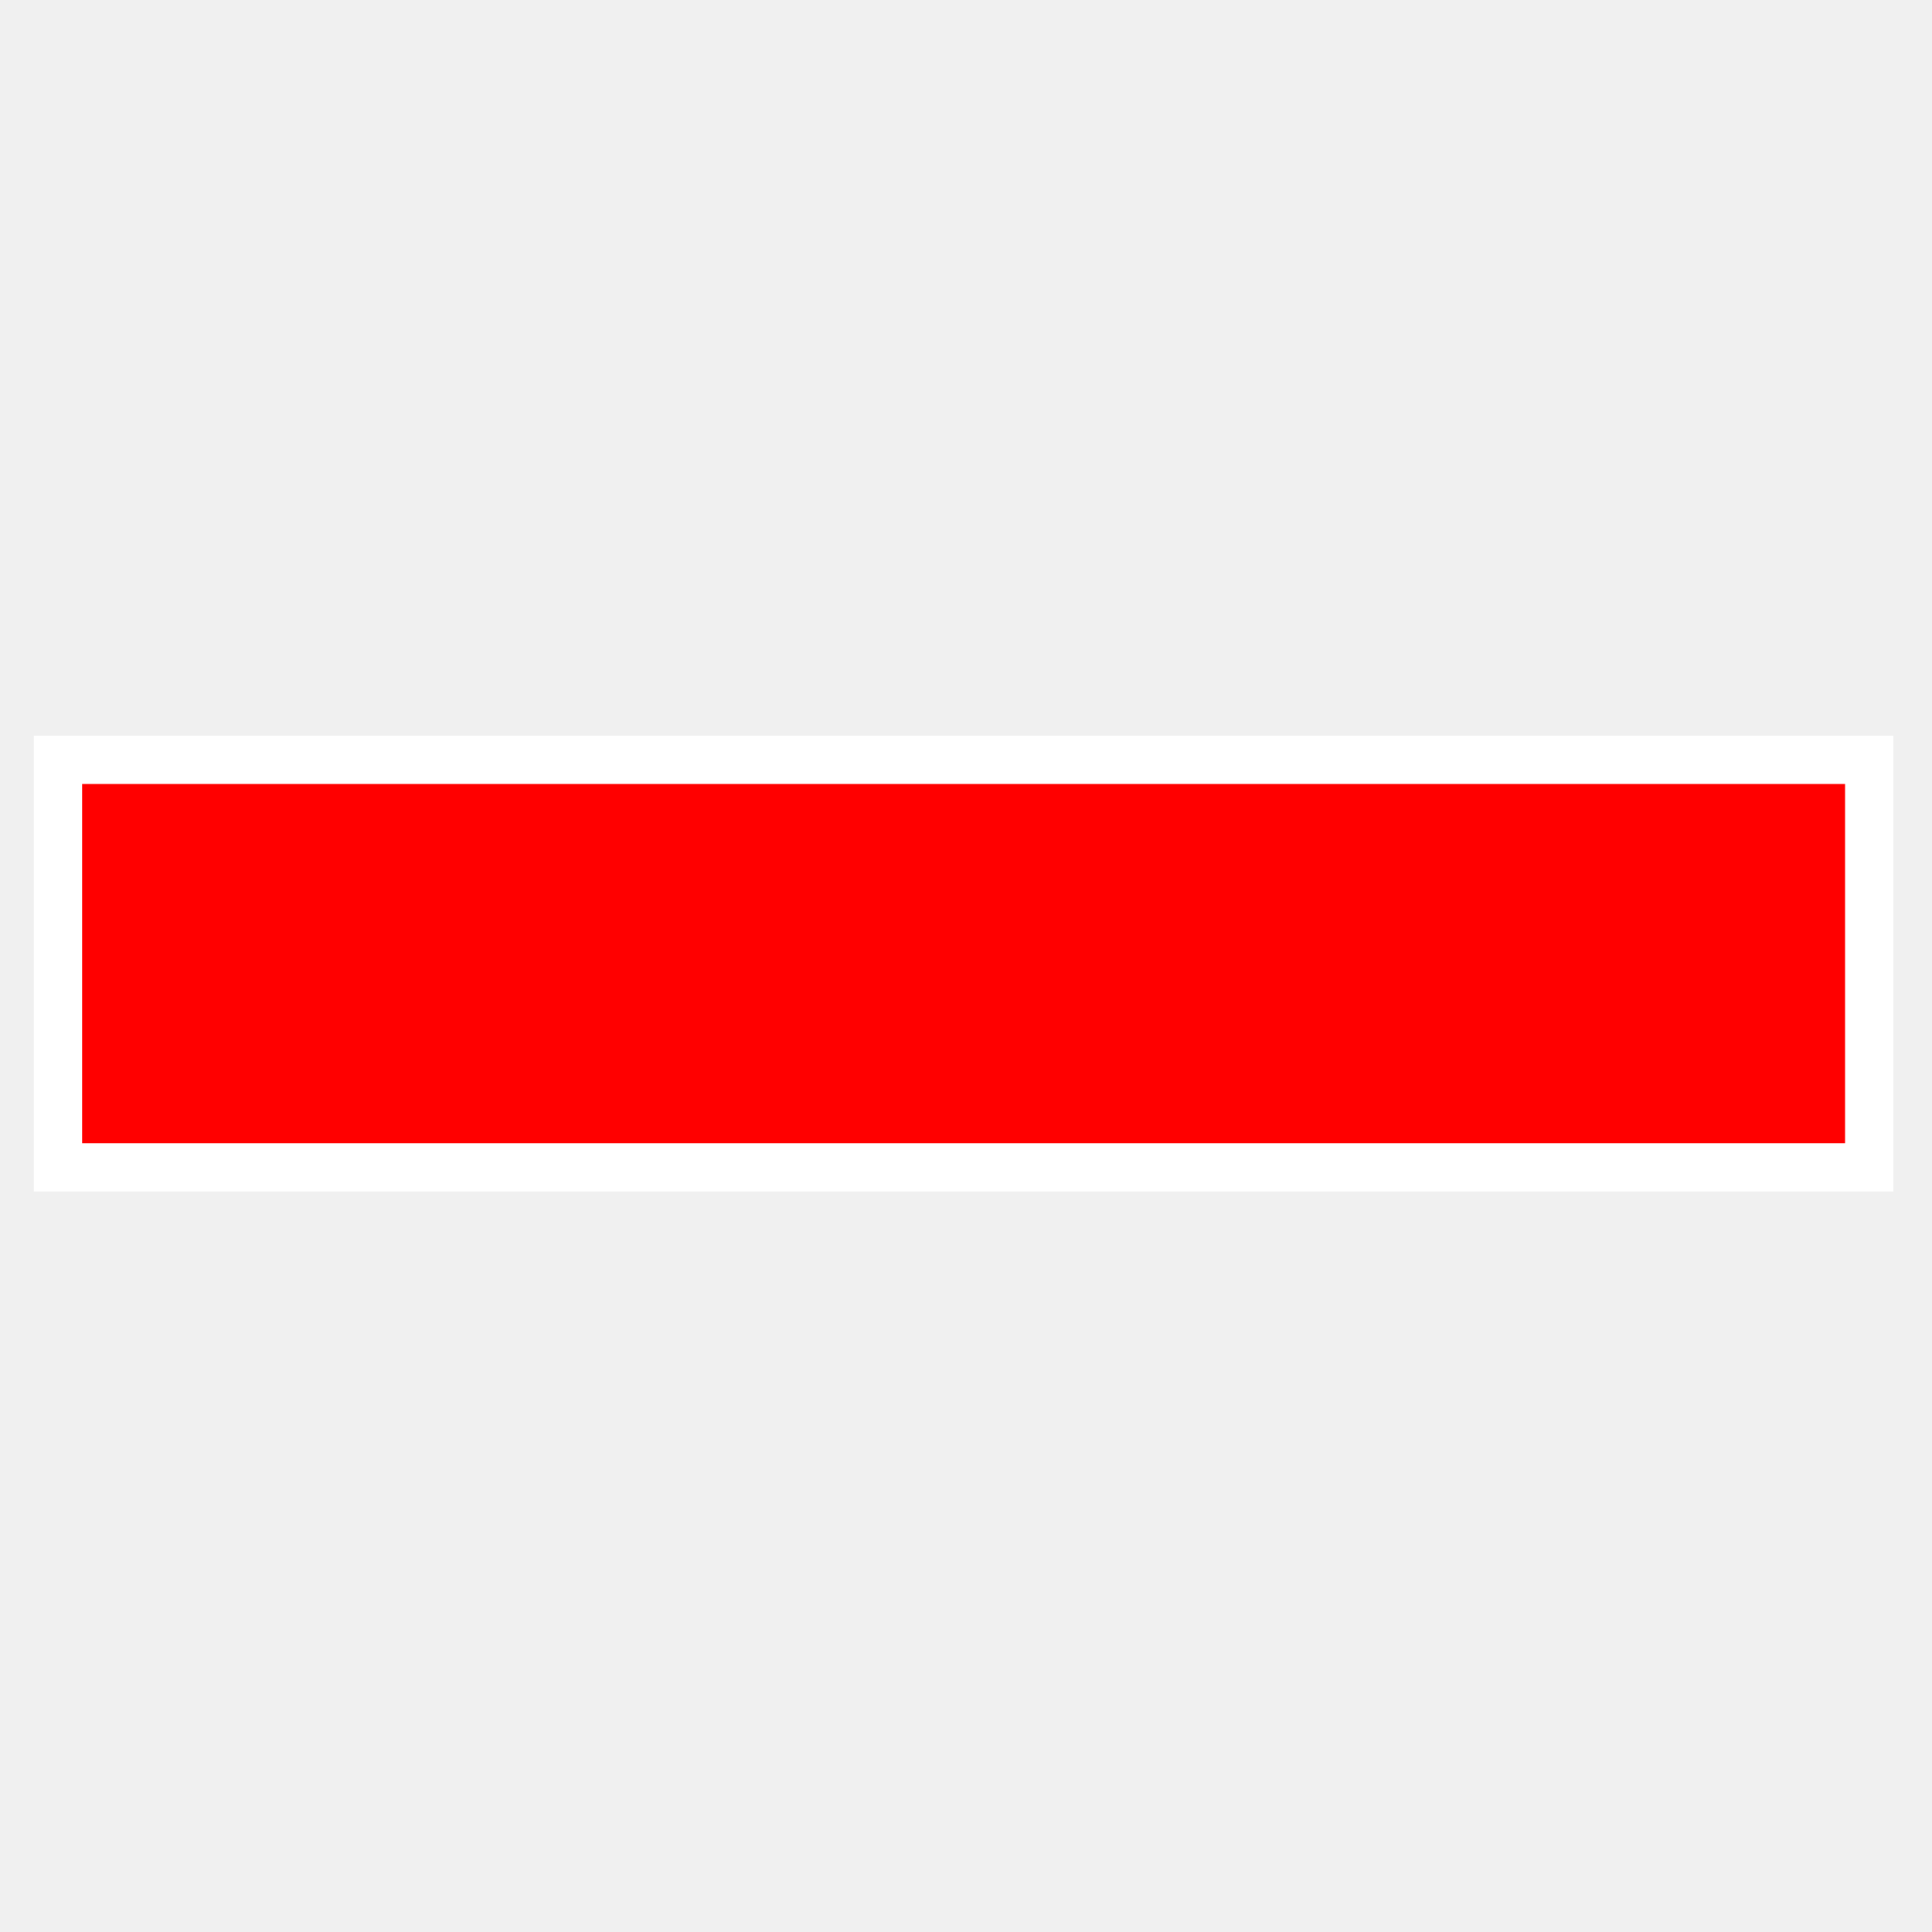
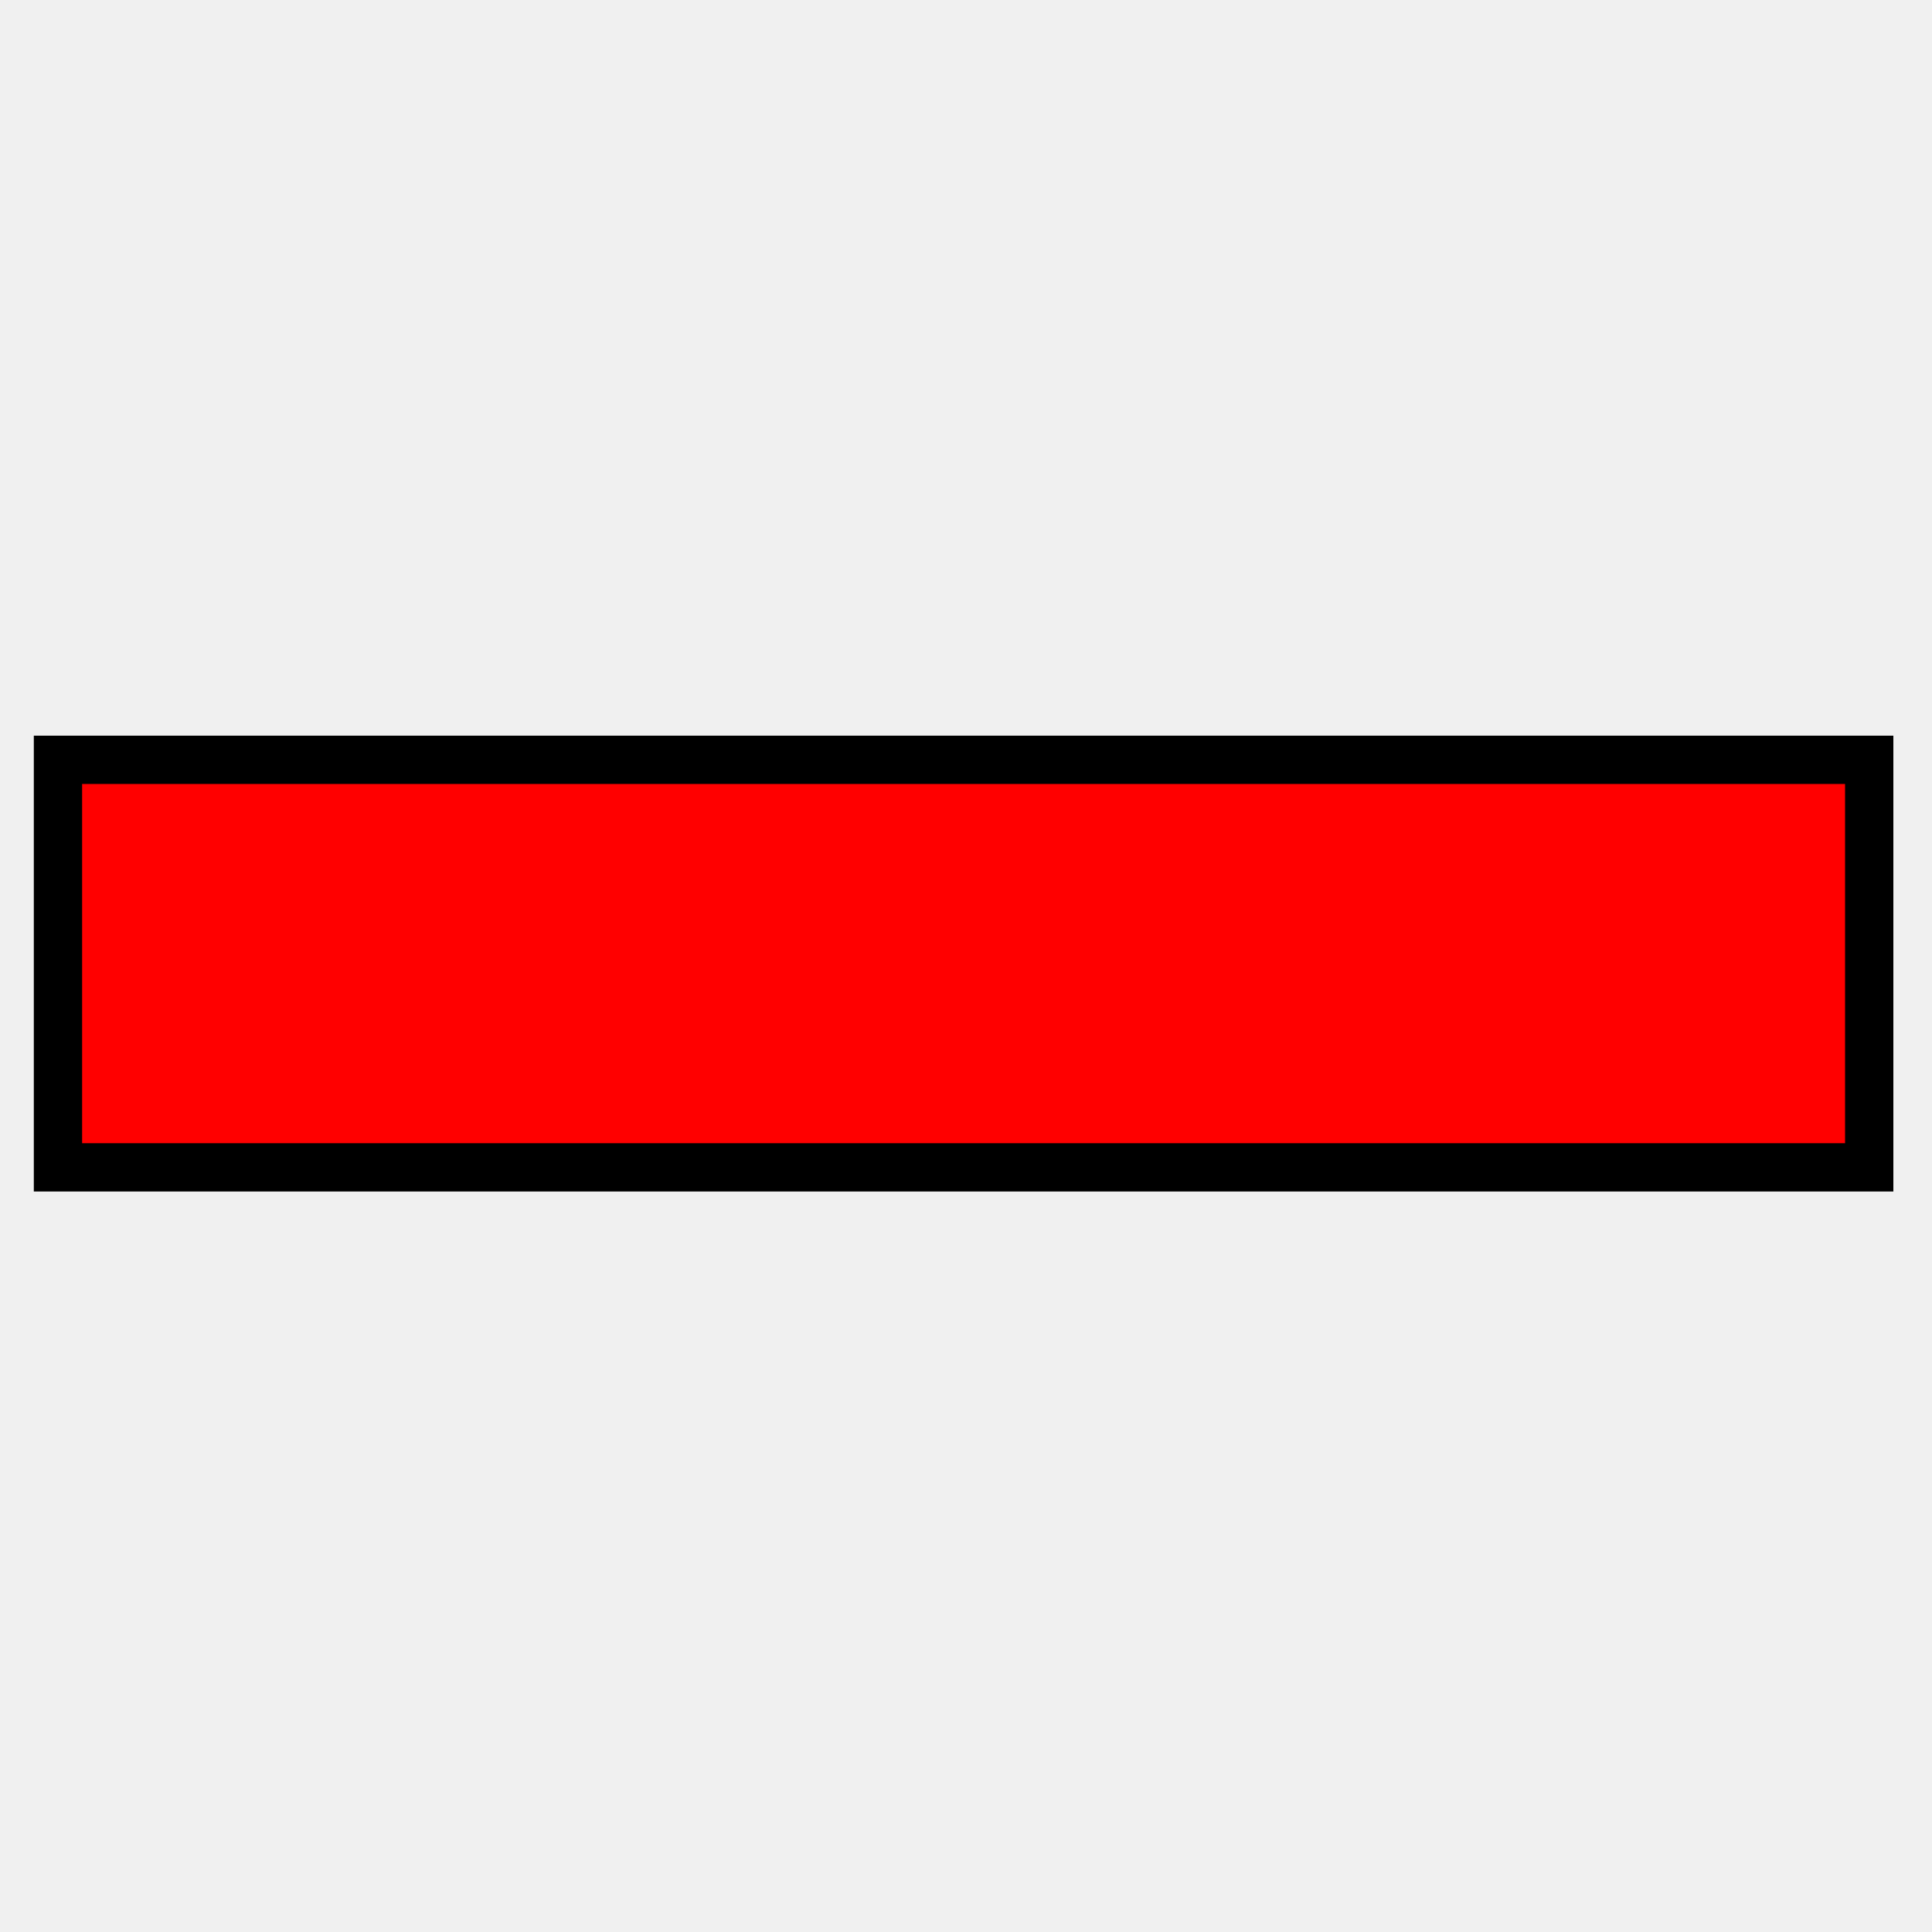
<svg xmlns="http://www.w3.org/2000/svg" version="1.1" id="_0.SNG-U----------" x="0px" y="0px" width="400px" height="400px" viewBox="0 0 400 400" enable-background="new 0 0 400 400" xml:space="preserve">
  <defs id="defs3117" />
-   <rect x="12" y="157.313" width="375" height="84.375" id="rect3113" style="fill:#ff0000;stroke:#ffffff;stroke-width:10" />
+   <rect x="12" y="157.313" width="375" height="84.375" id="rect3113" style="fill:#ff0000;stroke:#000000;stroke-width:10" />
</svg>
